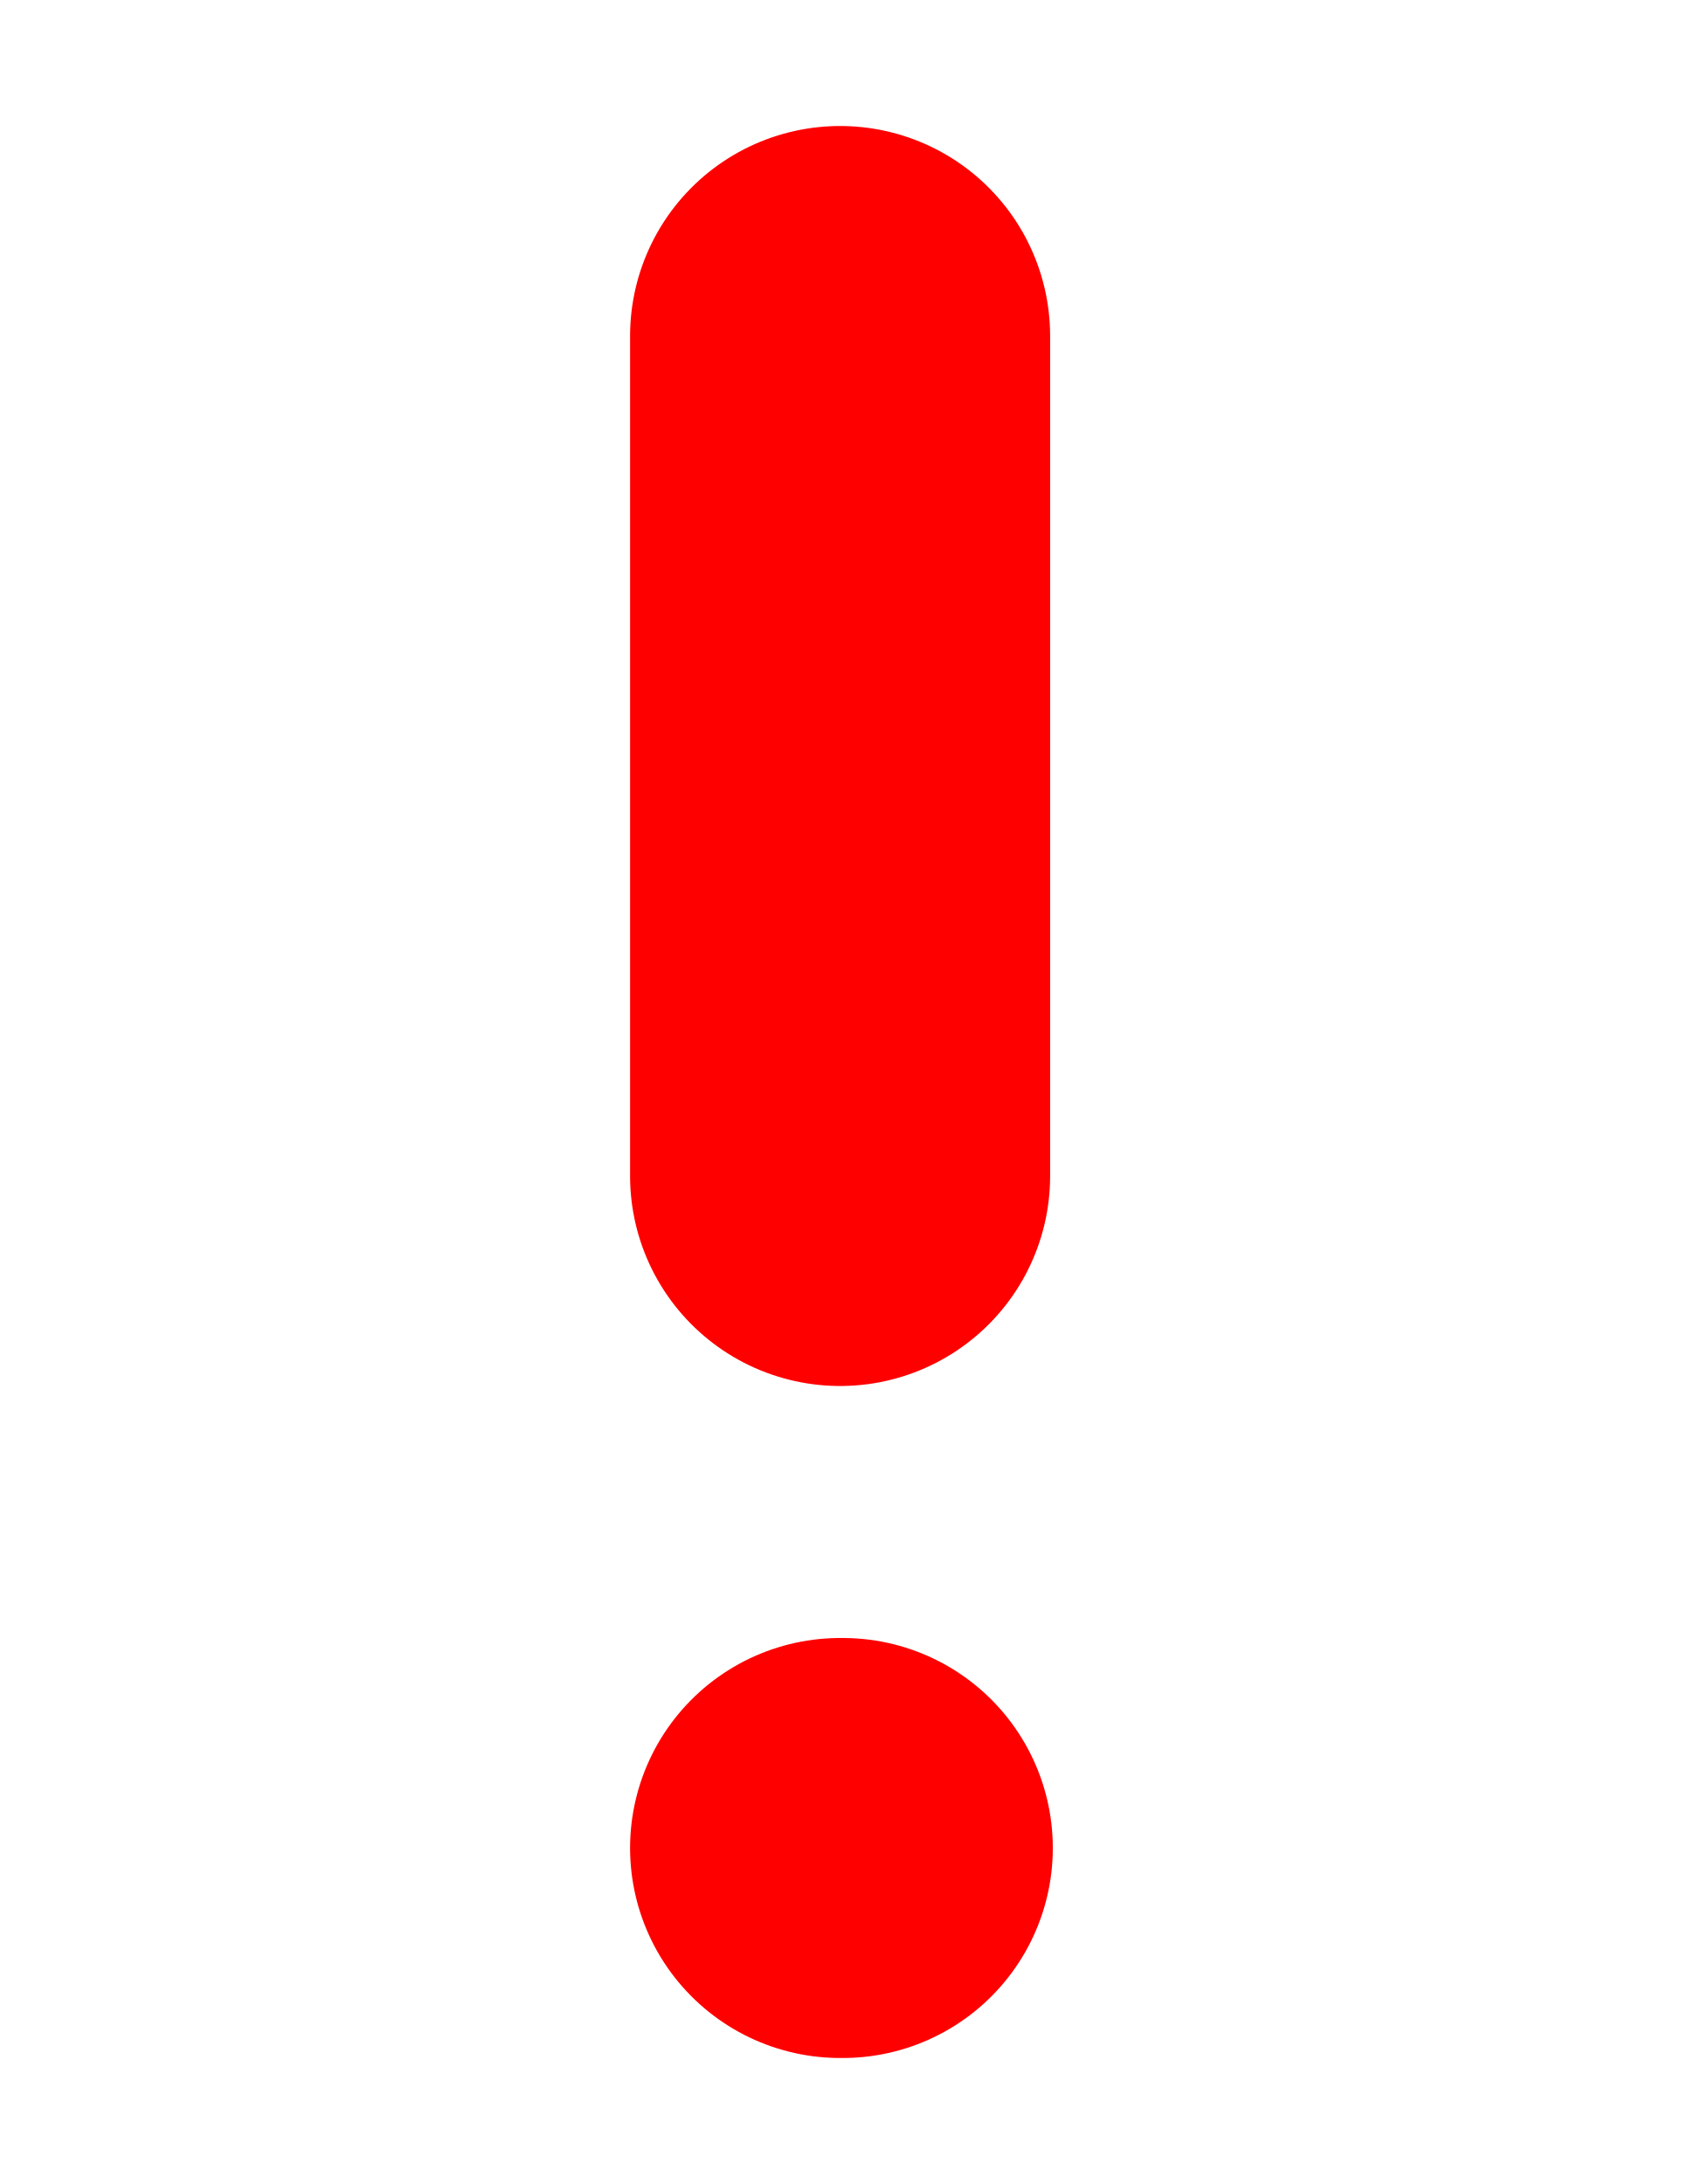
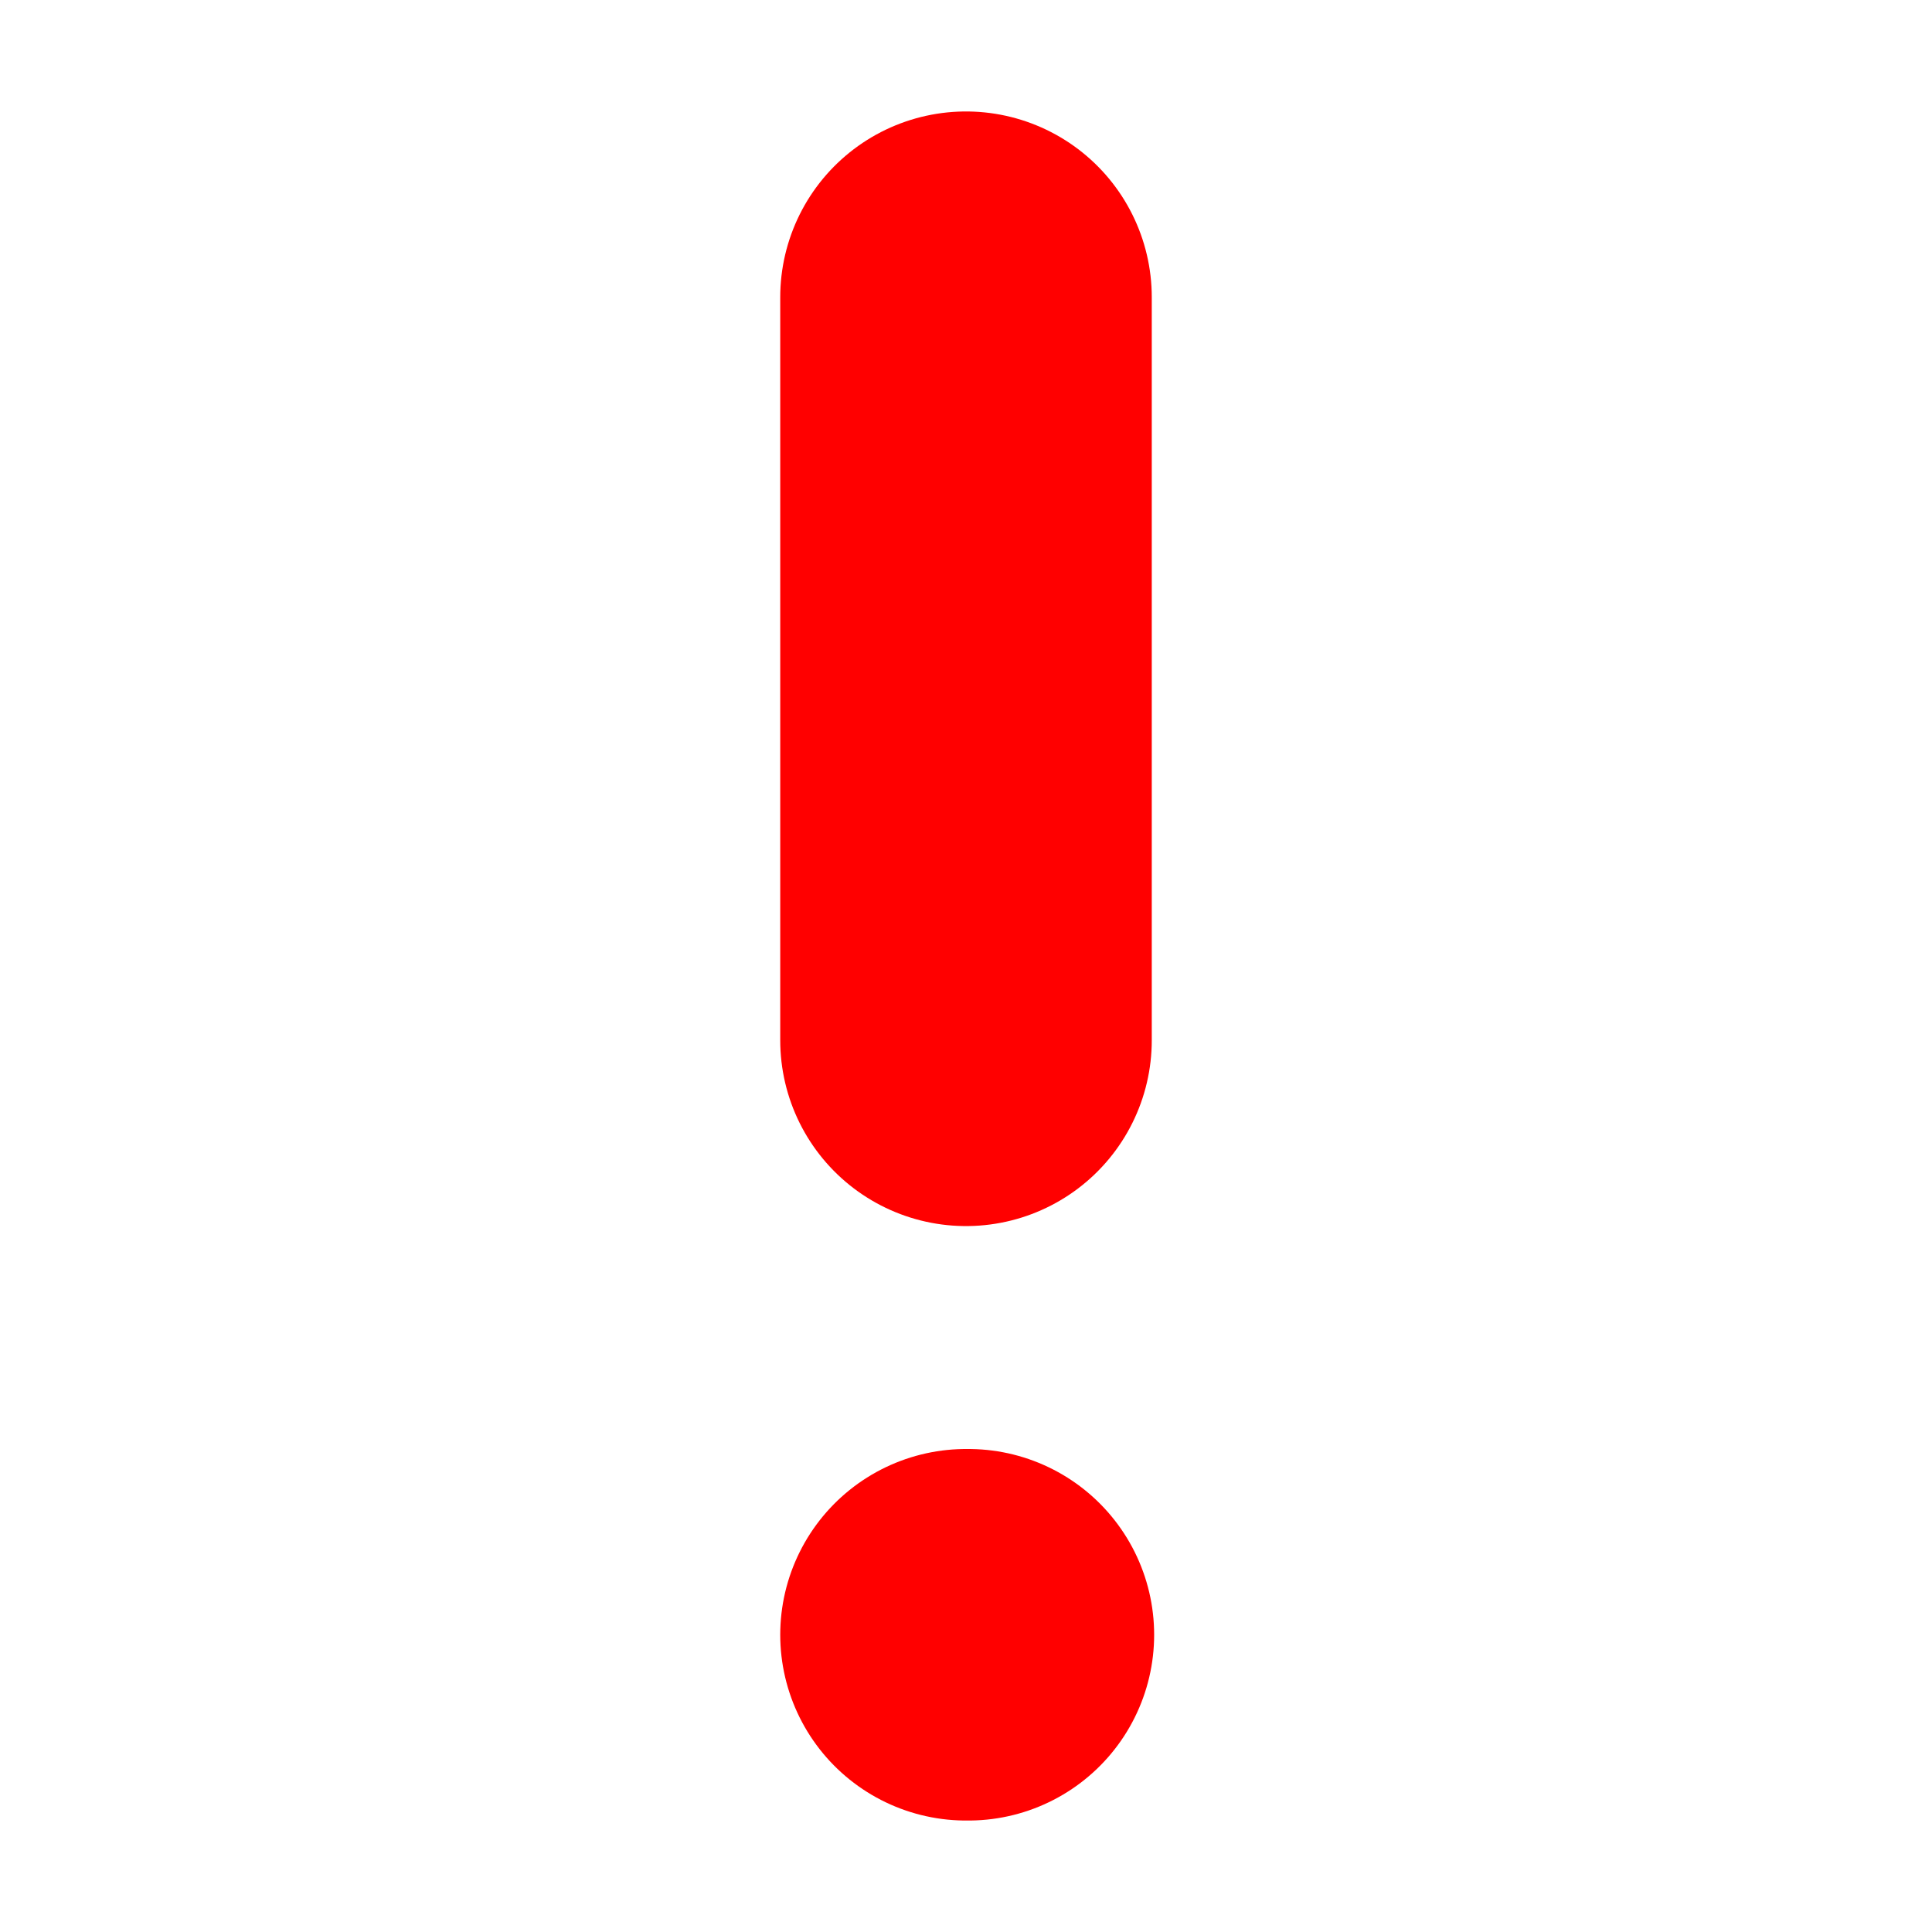
- <svg xmlns="http://www.w3.org/2000/svg" width="10" height="13" viewBox="0 0 4 13" fill="none">
+ <svg xmlns="http://www.w3.org/2000/svg" width="10" height="10" viewBox="0 0 4 13" fill="none">
  <path d="M2 11H2.016" stroke="#FF0000" stroke-width="2.5" stroke-linecap="round" stroke-linejoin="round" />
  <path d="M2 2V7" stroke="#FF0000" stroke-width="2.5" stroke-linecap="round" stroke-linejoin="round" />
</svg>
